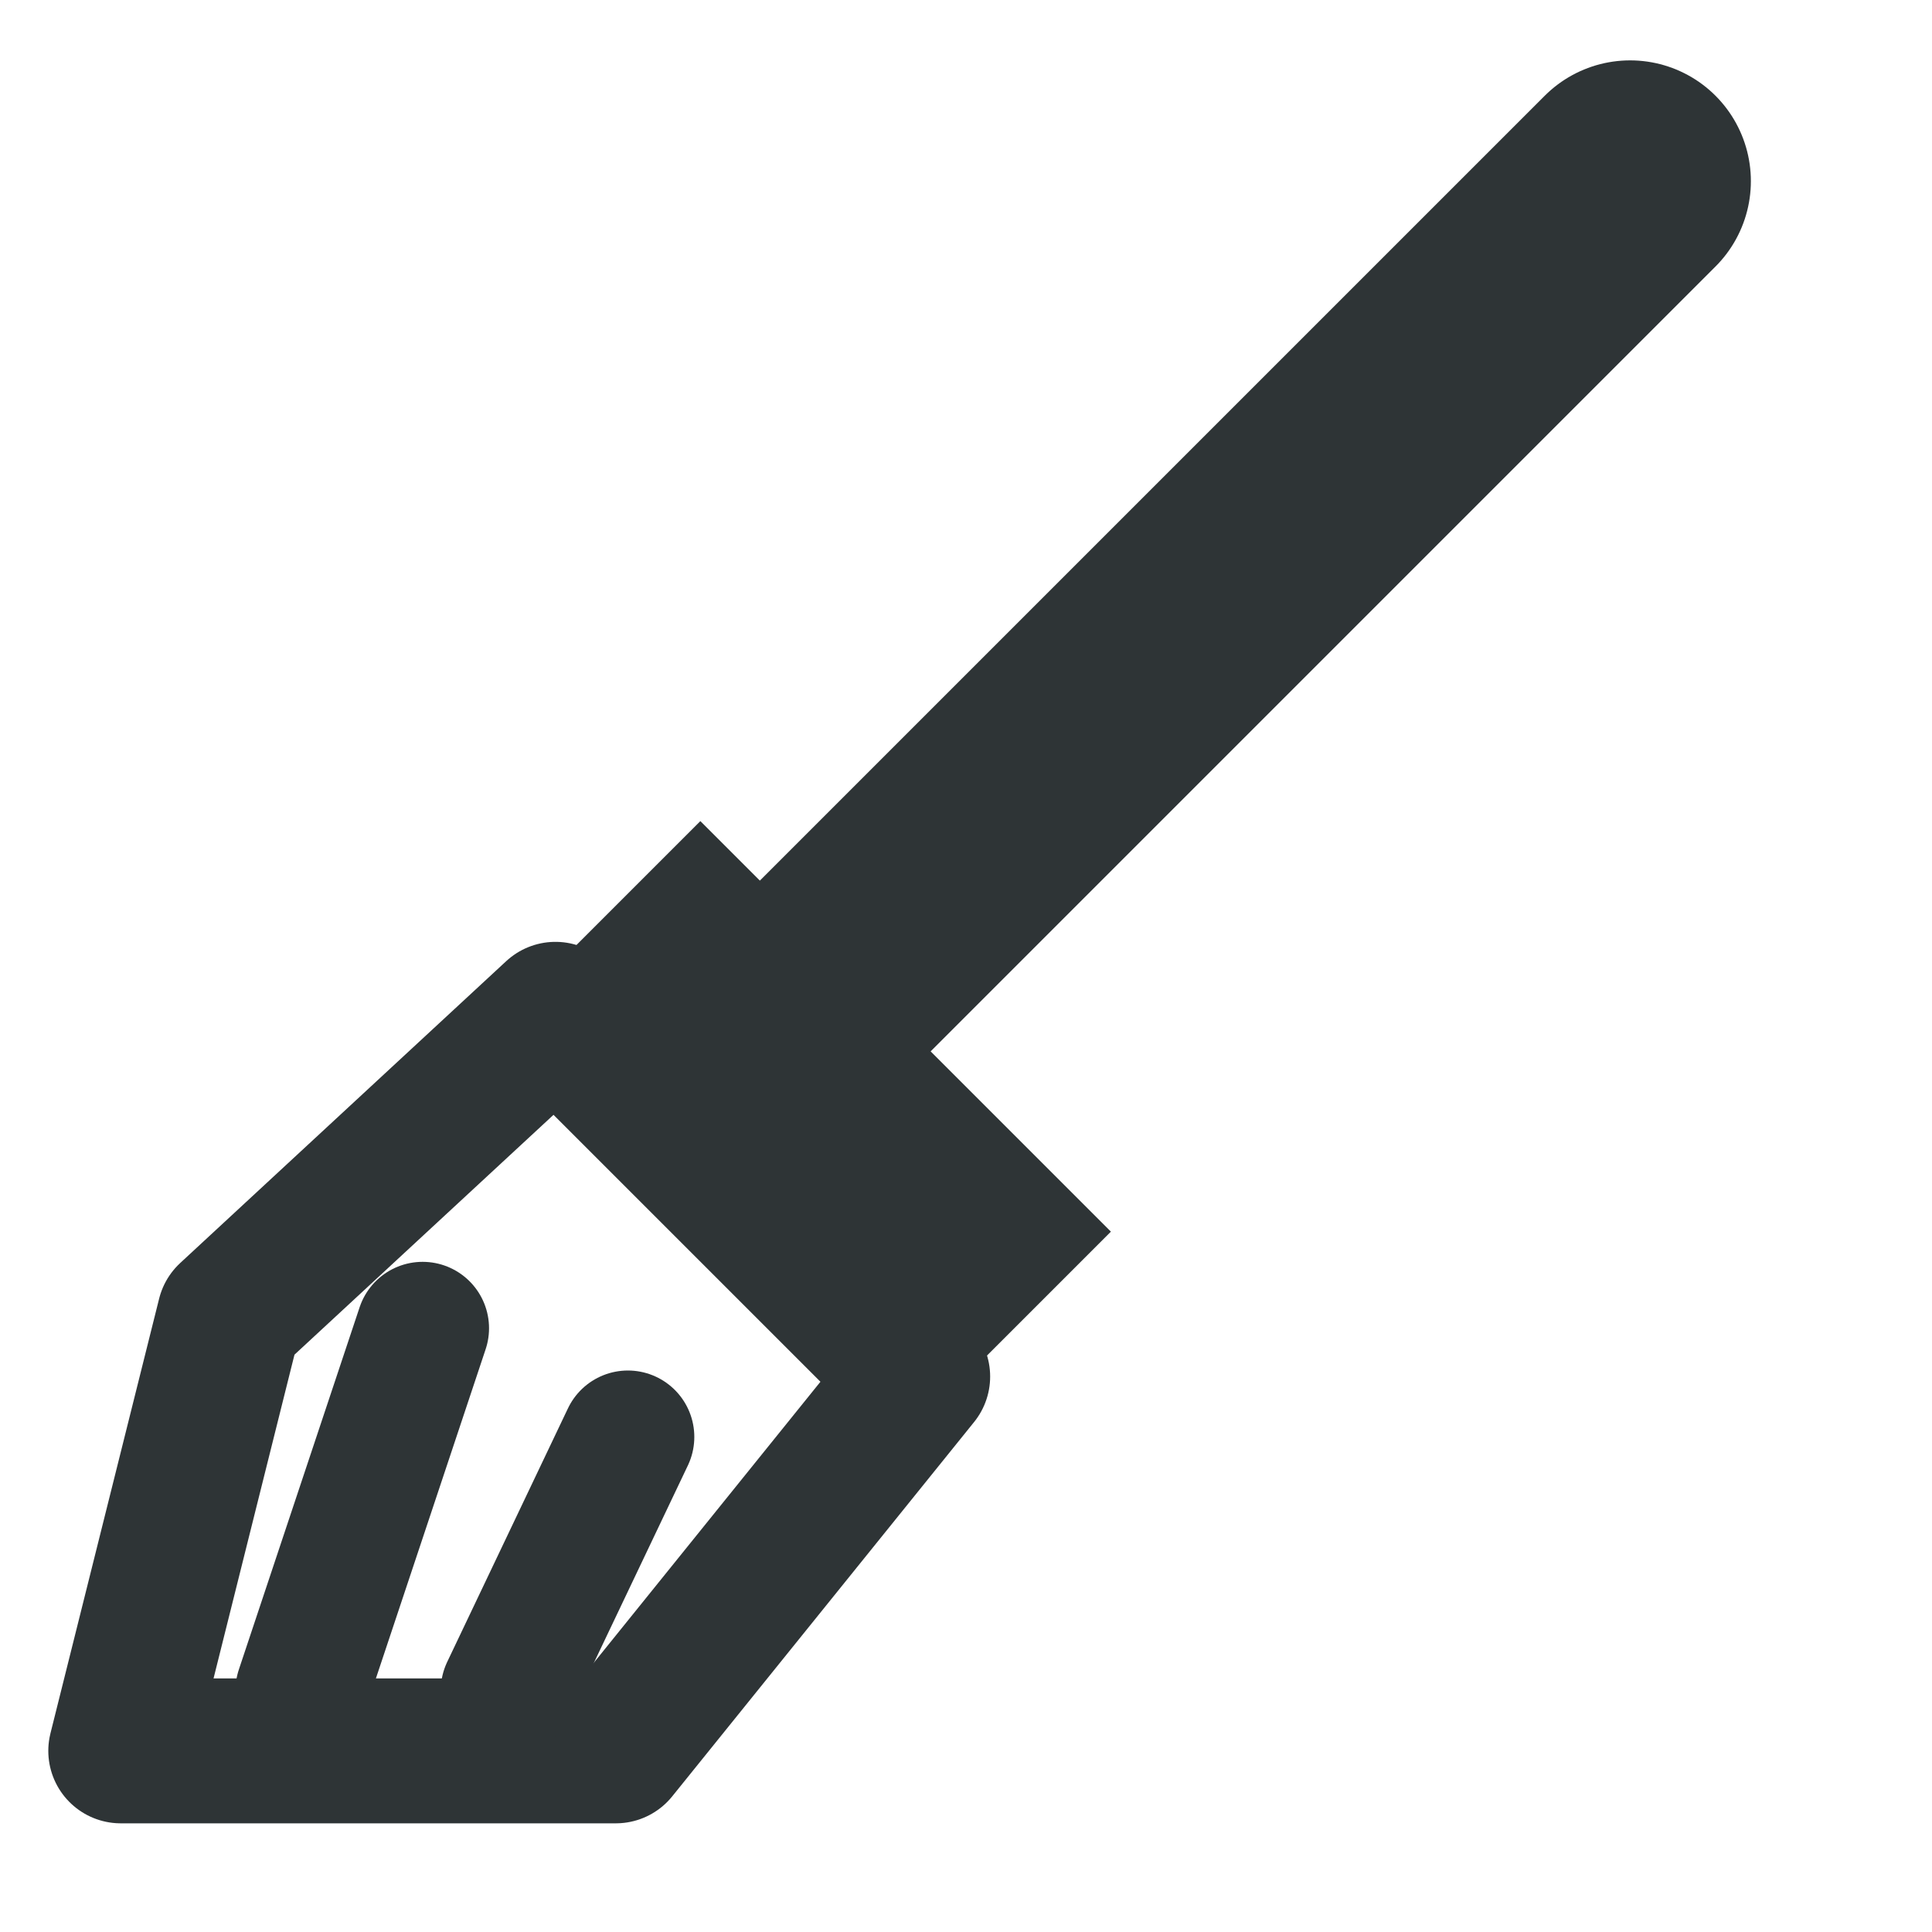
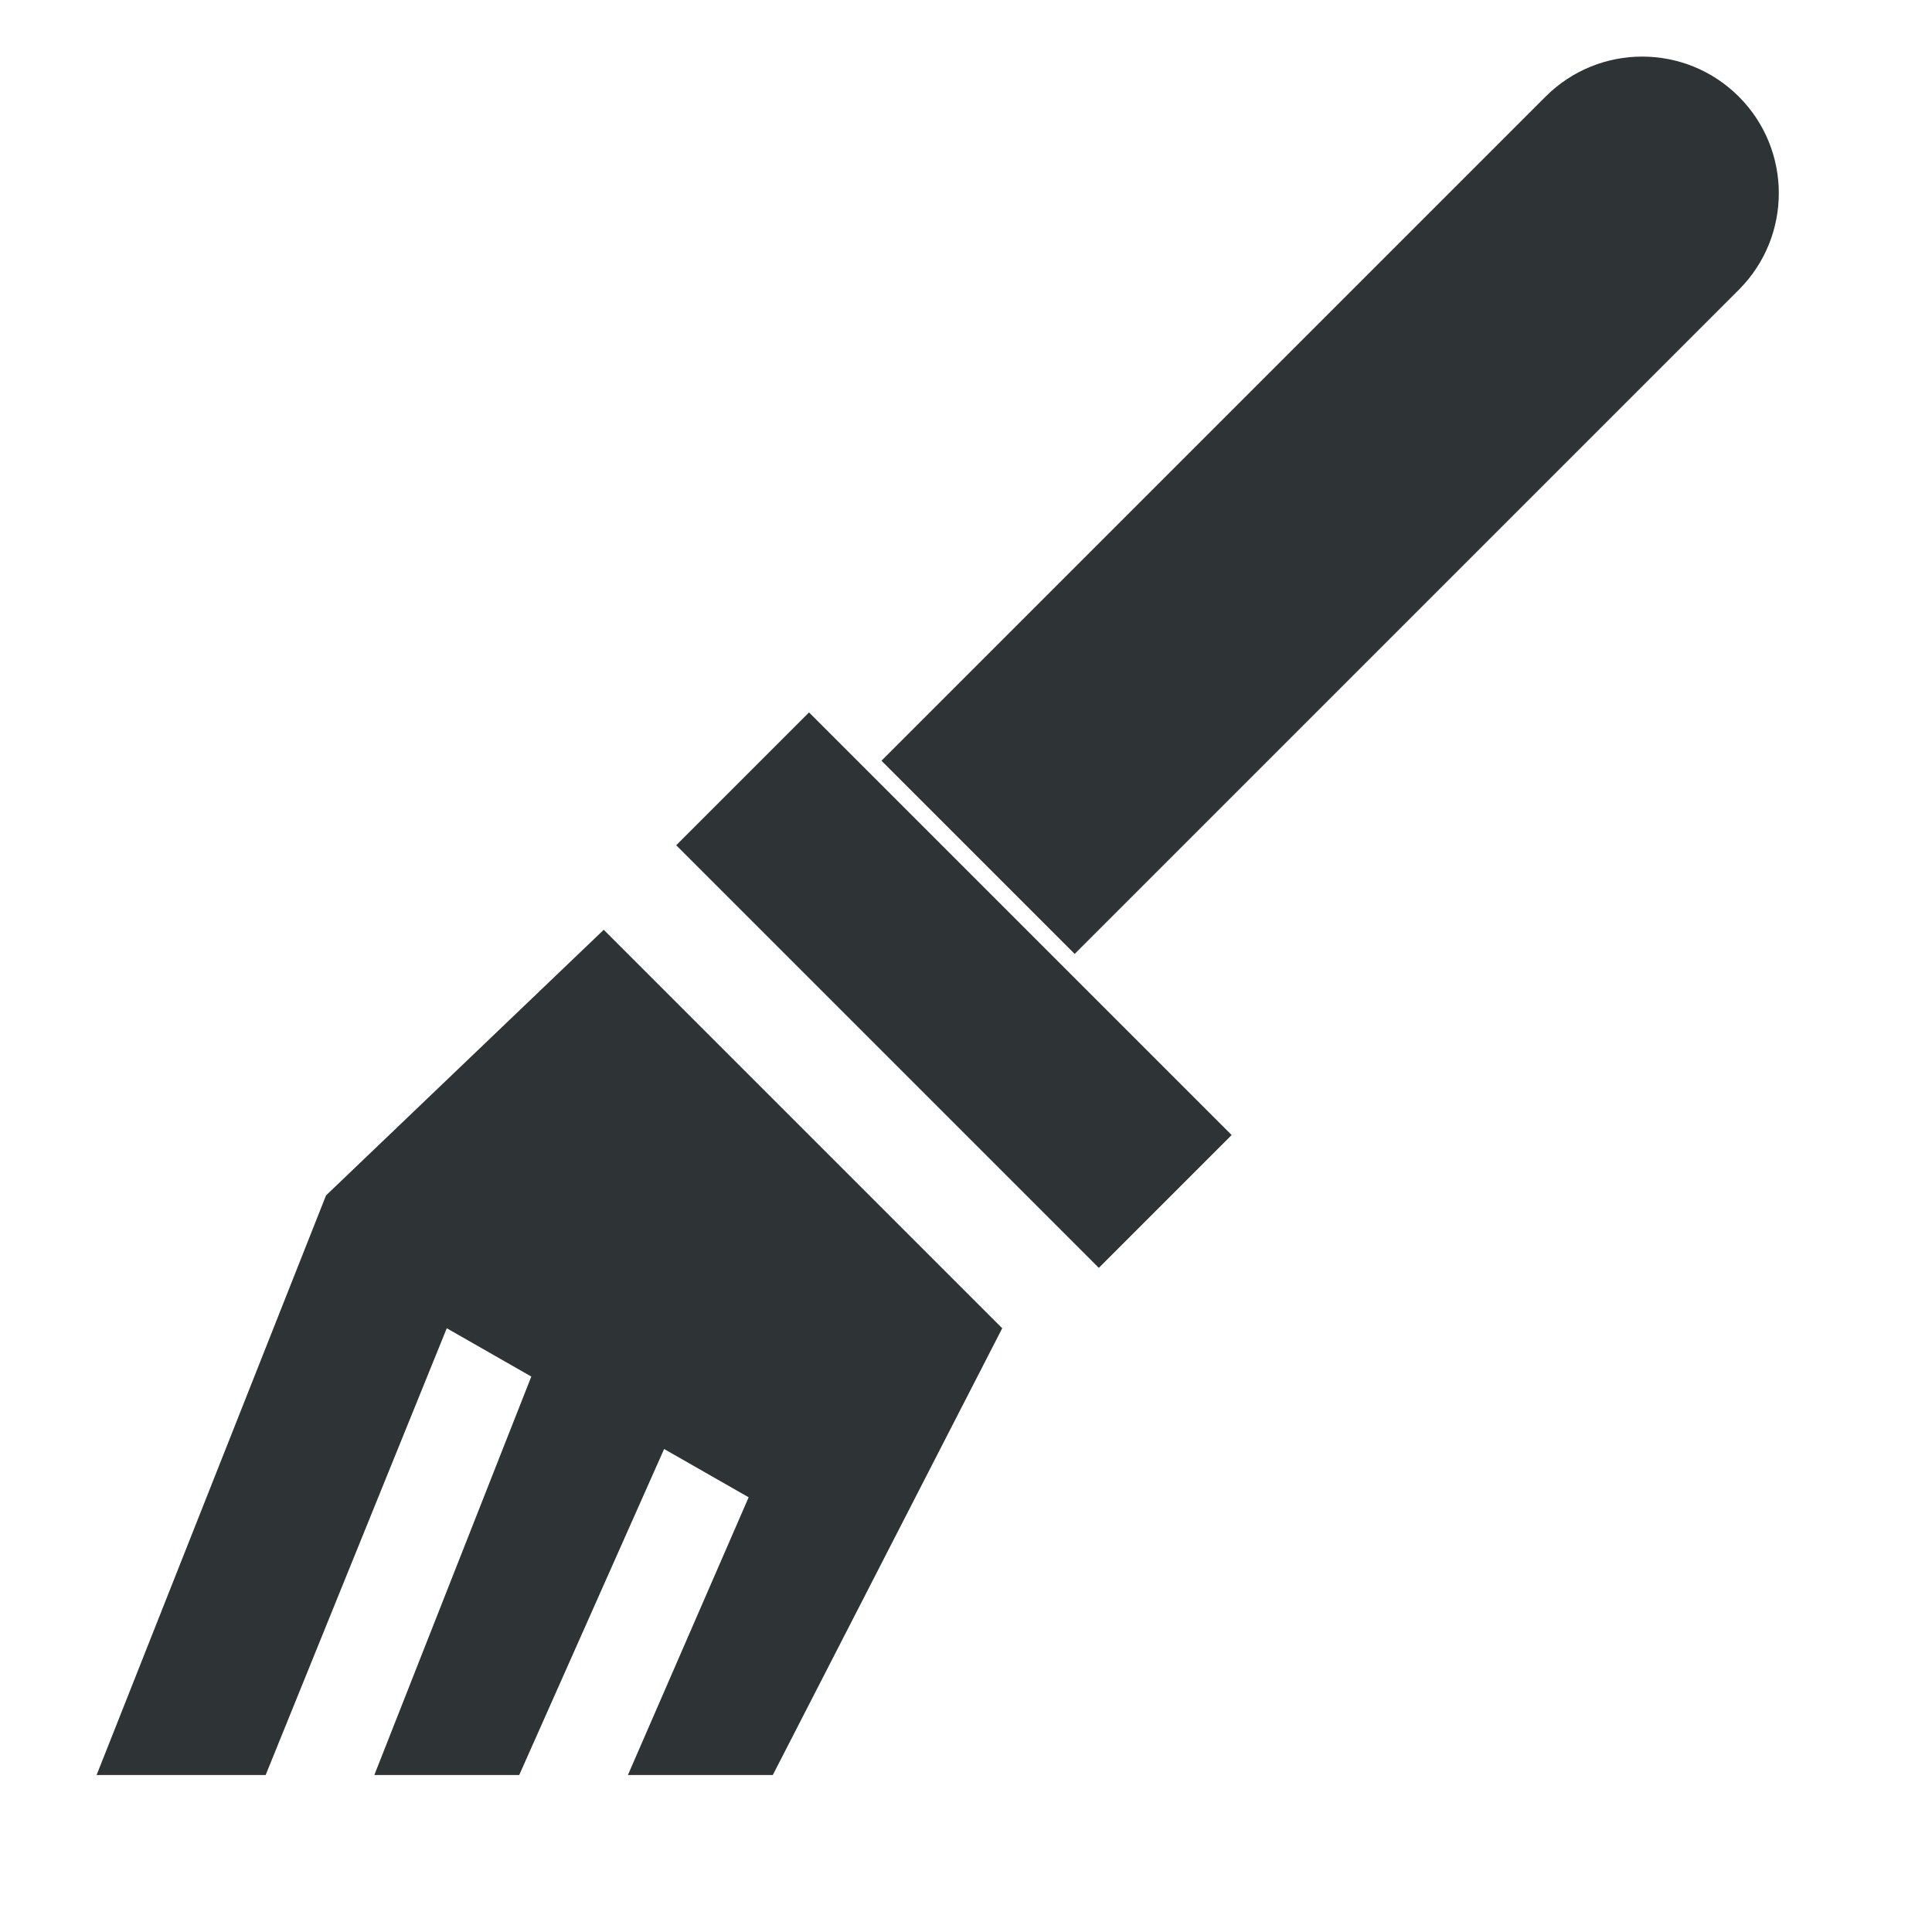
<svg xmlns="http://www.w3.org/2000/svg" width="16" height="16" viewBox="0 0 16 16">
-   <path d="M13.5 1.5 7 8" fill="none" stroke="#2e3436" stroke-width="2" stroke-linecap="round" />
-   <path d="m5.8 6.8 3.4 3.4-1.3 1.3-3.4-3.4Z" fill="#2e3436" />
-   <path d="m4.6 8.4 3 3-2.5 3.1H1l.9-3.6Z" fill="none" stroke="#2e3436" stroke-width="1.2" stroke-linejoin="round" />
-   <path d="m3.5 11-1 3m2.7-2.1-1 2.1" fill="none" stroke="#2e3436" stroke-width="1.1" stroke-linecap="round" />
+   <g fill="#2e3436">
+     <path d="M12.8.8a1.1 1.1 0 0 1 1.6 1.6L8.9 7.9 7.3 6.3Z" />
+     <path d="m6.7 5.9 3.5 3.5-1.1 1.1-3.5-3.5Z" />
+     <path d="m5 7.7 3.3 3.3-1.9 3.7H5.2l1-2.3-.7-.4-1.2 2.7H3.1l1.3-3.3-.7-.4-1.5 3.7H.8l1.9-4.8Z" />
+   </g>
</svg>
